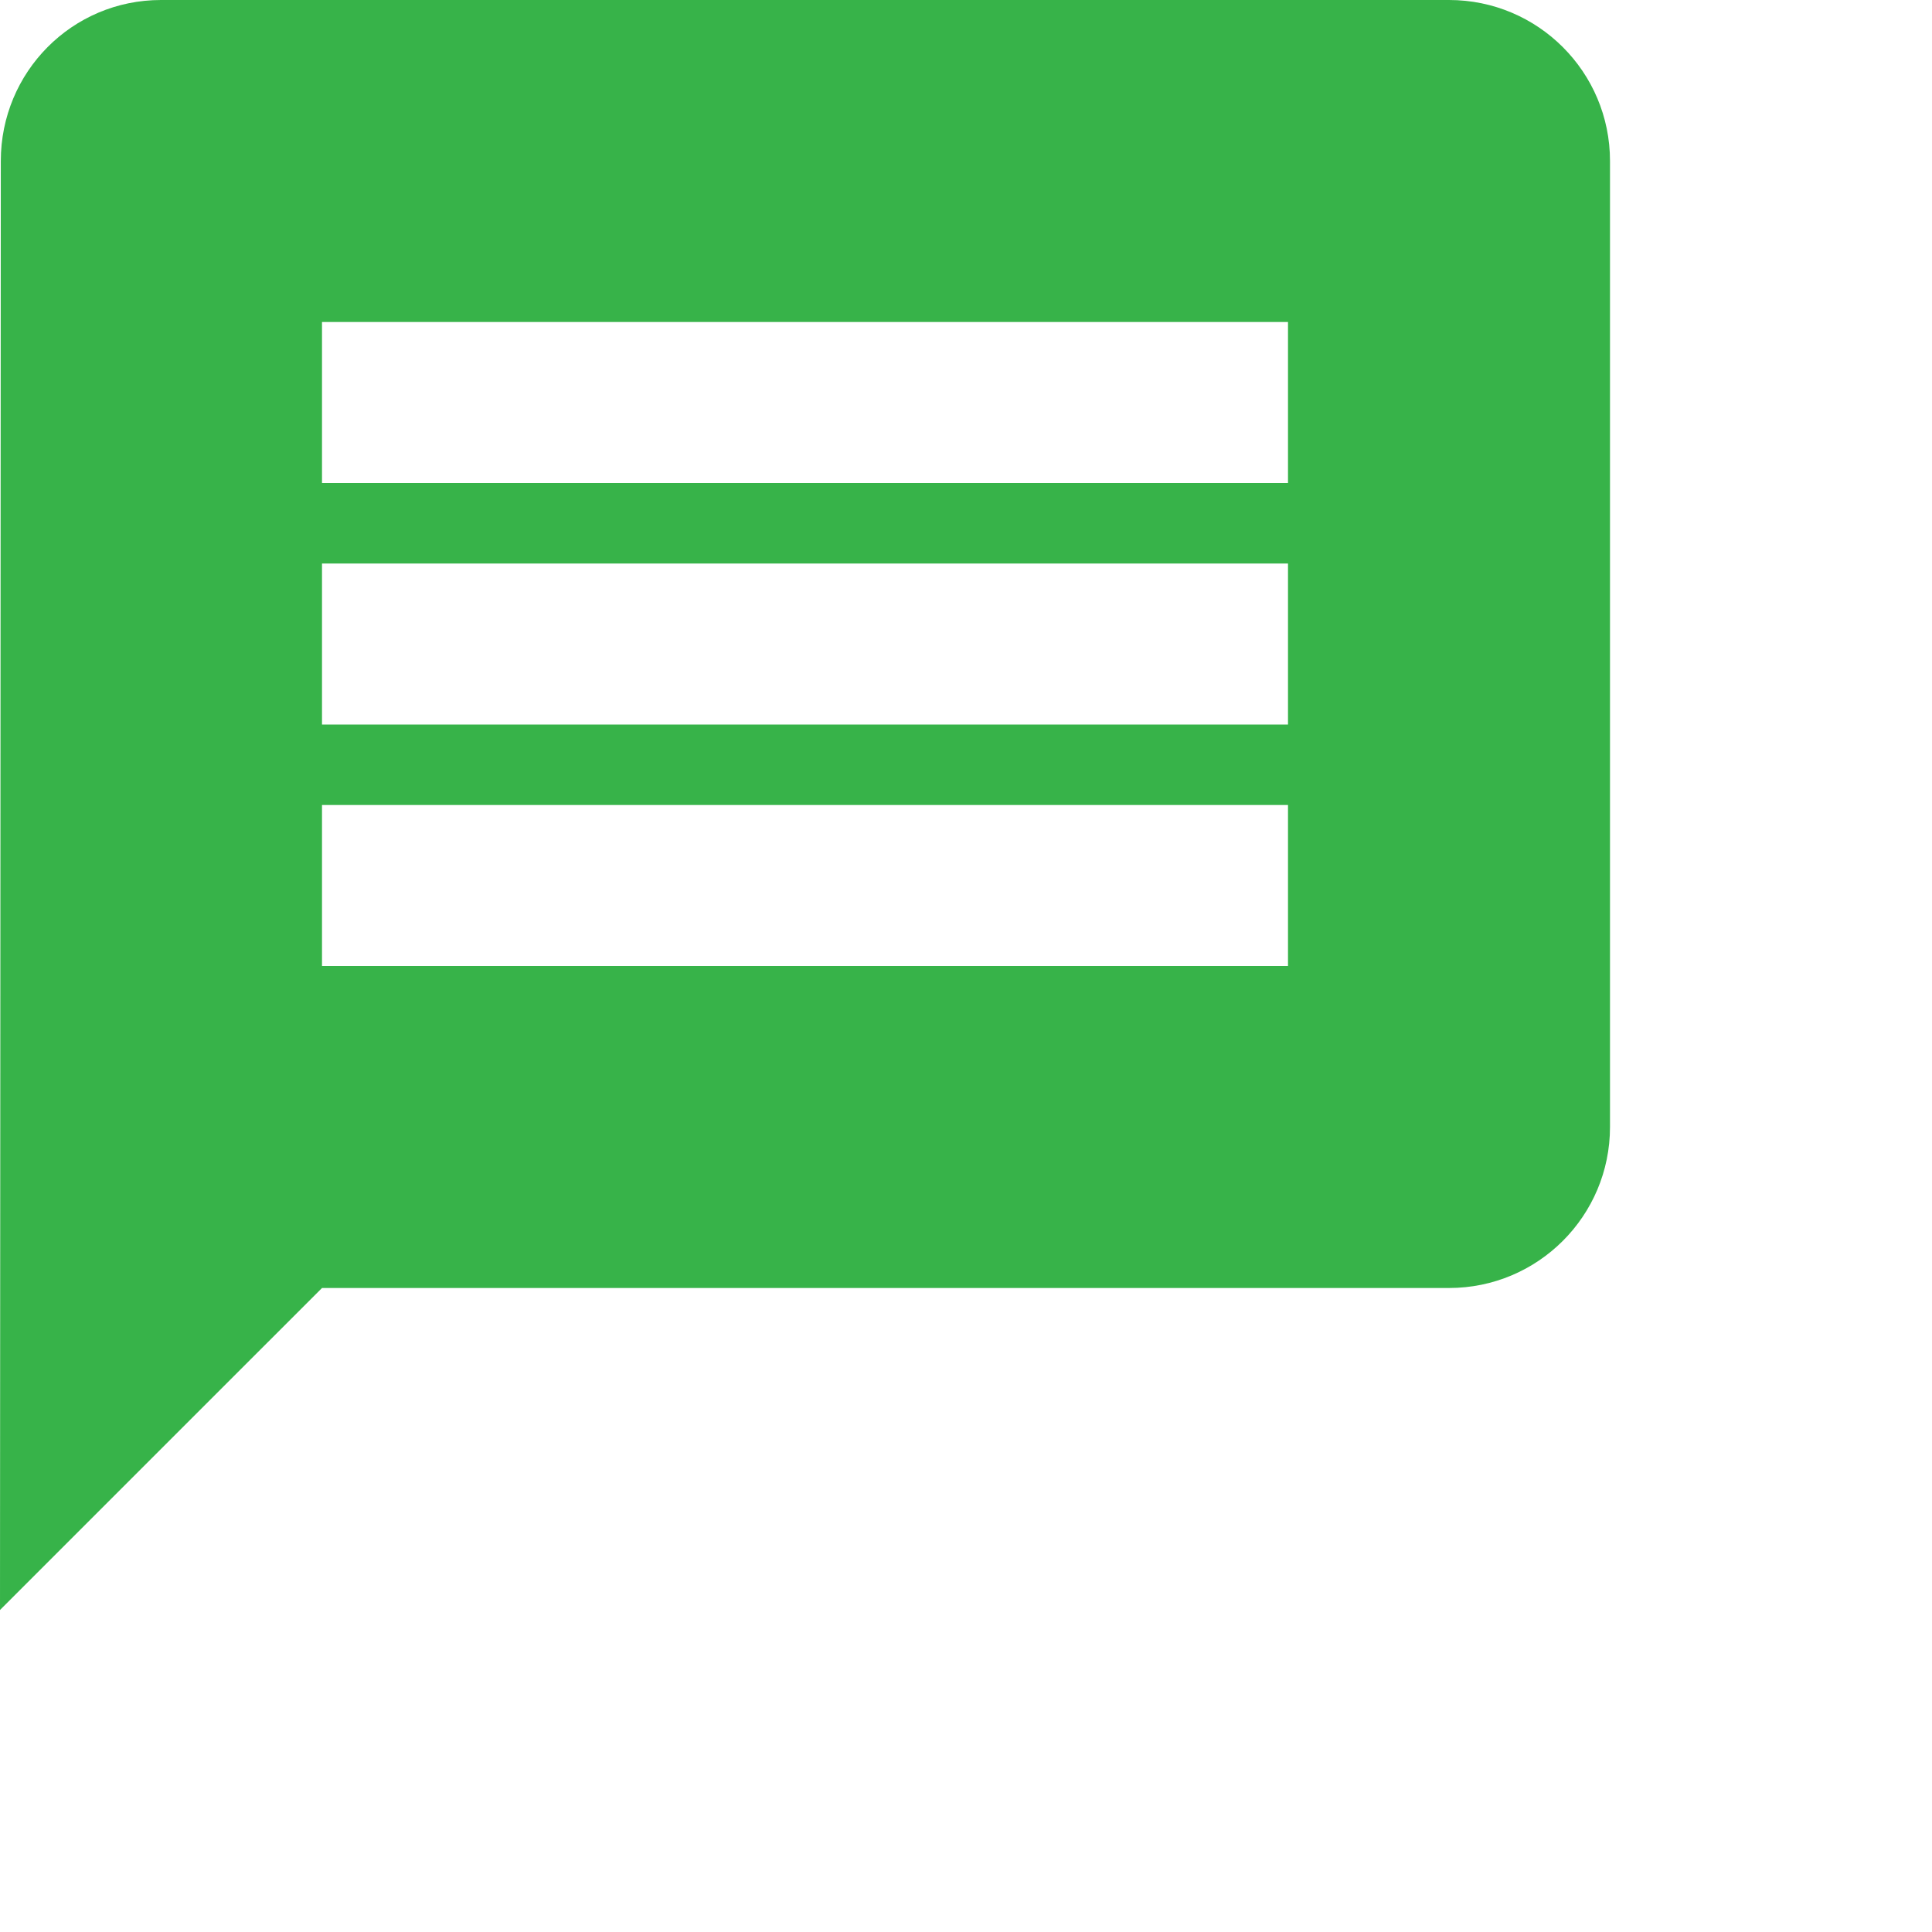
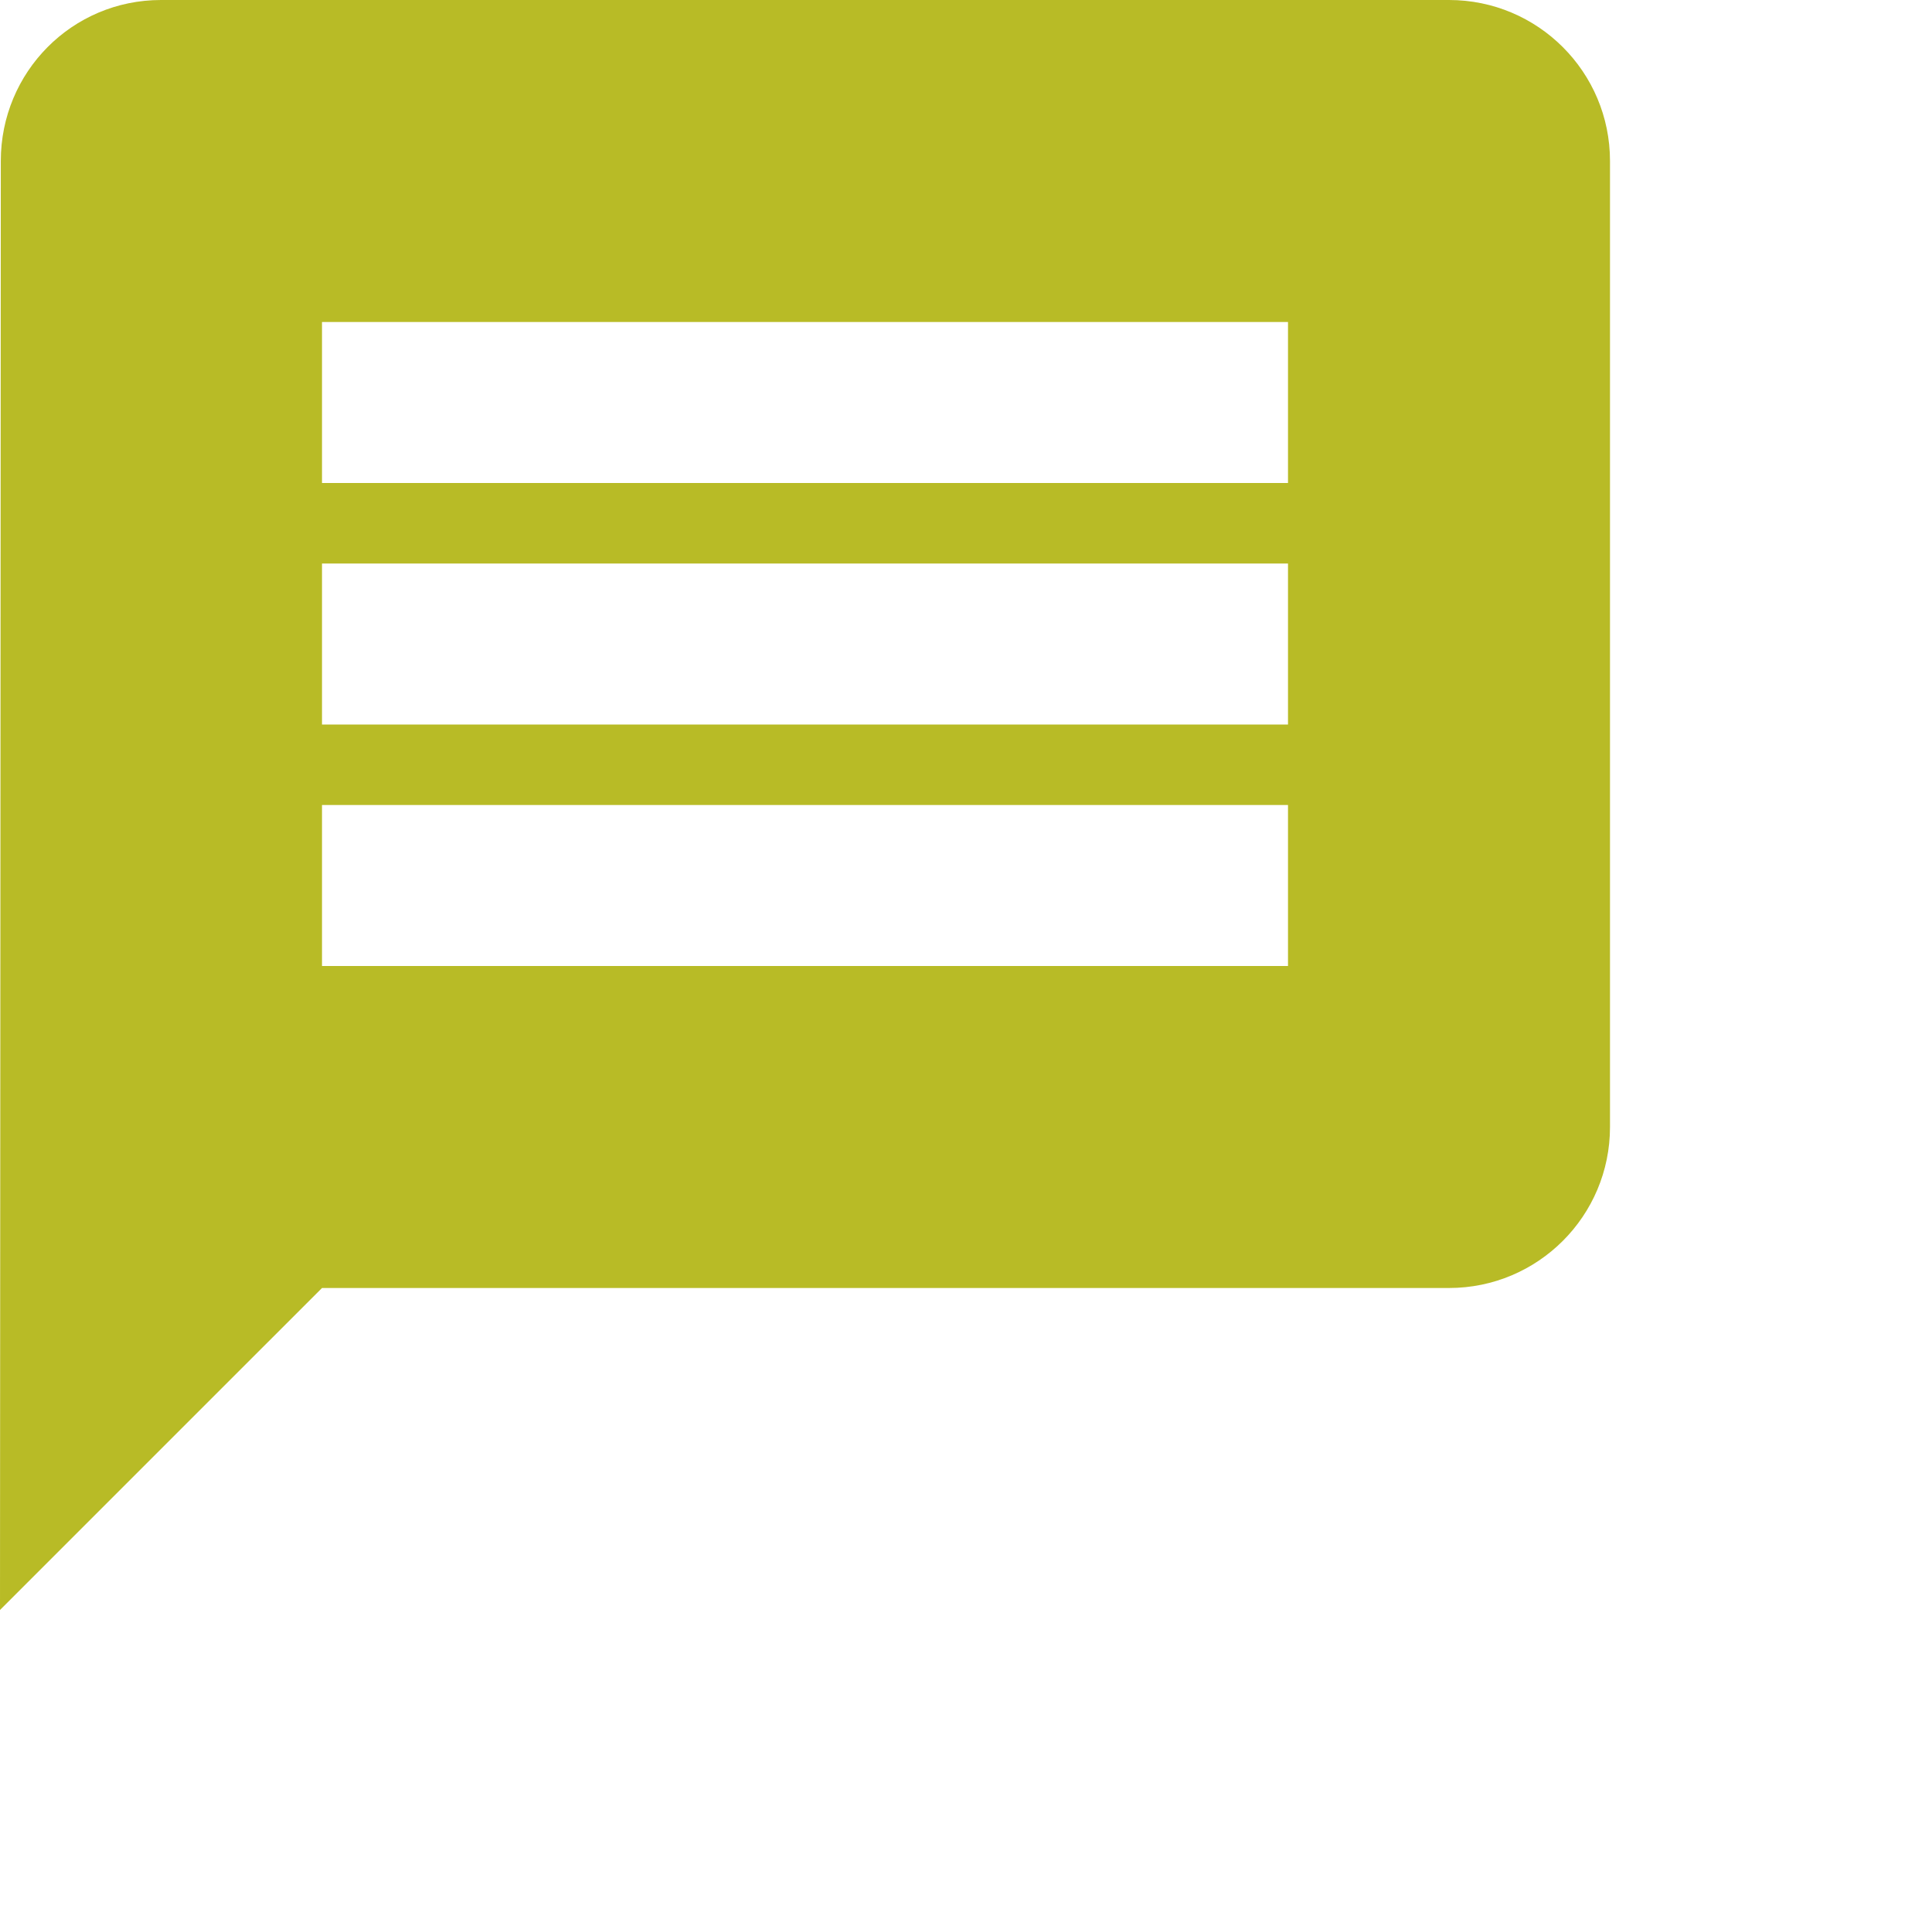
- <svg xmlns="http://www.w3.org/2000/svg" fill="#37b349" viewBox="0 0 48 48">
+ <svg xmlns="http://www.w3.org/2000/svg" fill="#b8bb26" viewBox="0 0 48 48">
  <path d="m36 0h-32c-2.21 0-3.98 1.79-3.98 4l-.02 36 8-8h28c2.21 0 4-1.79 4-4v-24c0-2.21-1.79-4-4-4m-4 24h-24v-4h24v4zm0-6h-24v-4h24v4m0-6h-24v-4h24v4" />
</svg>
